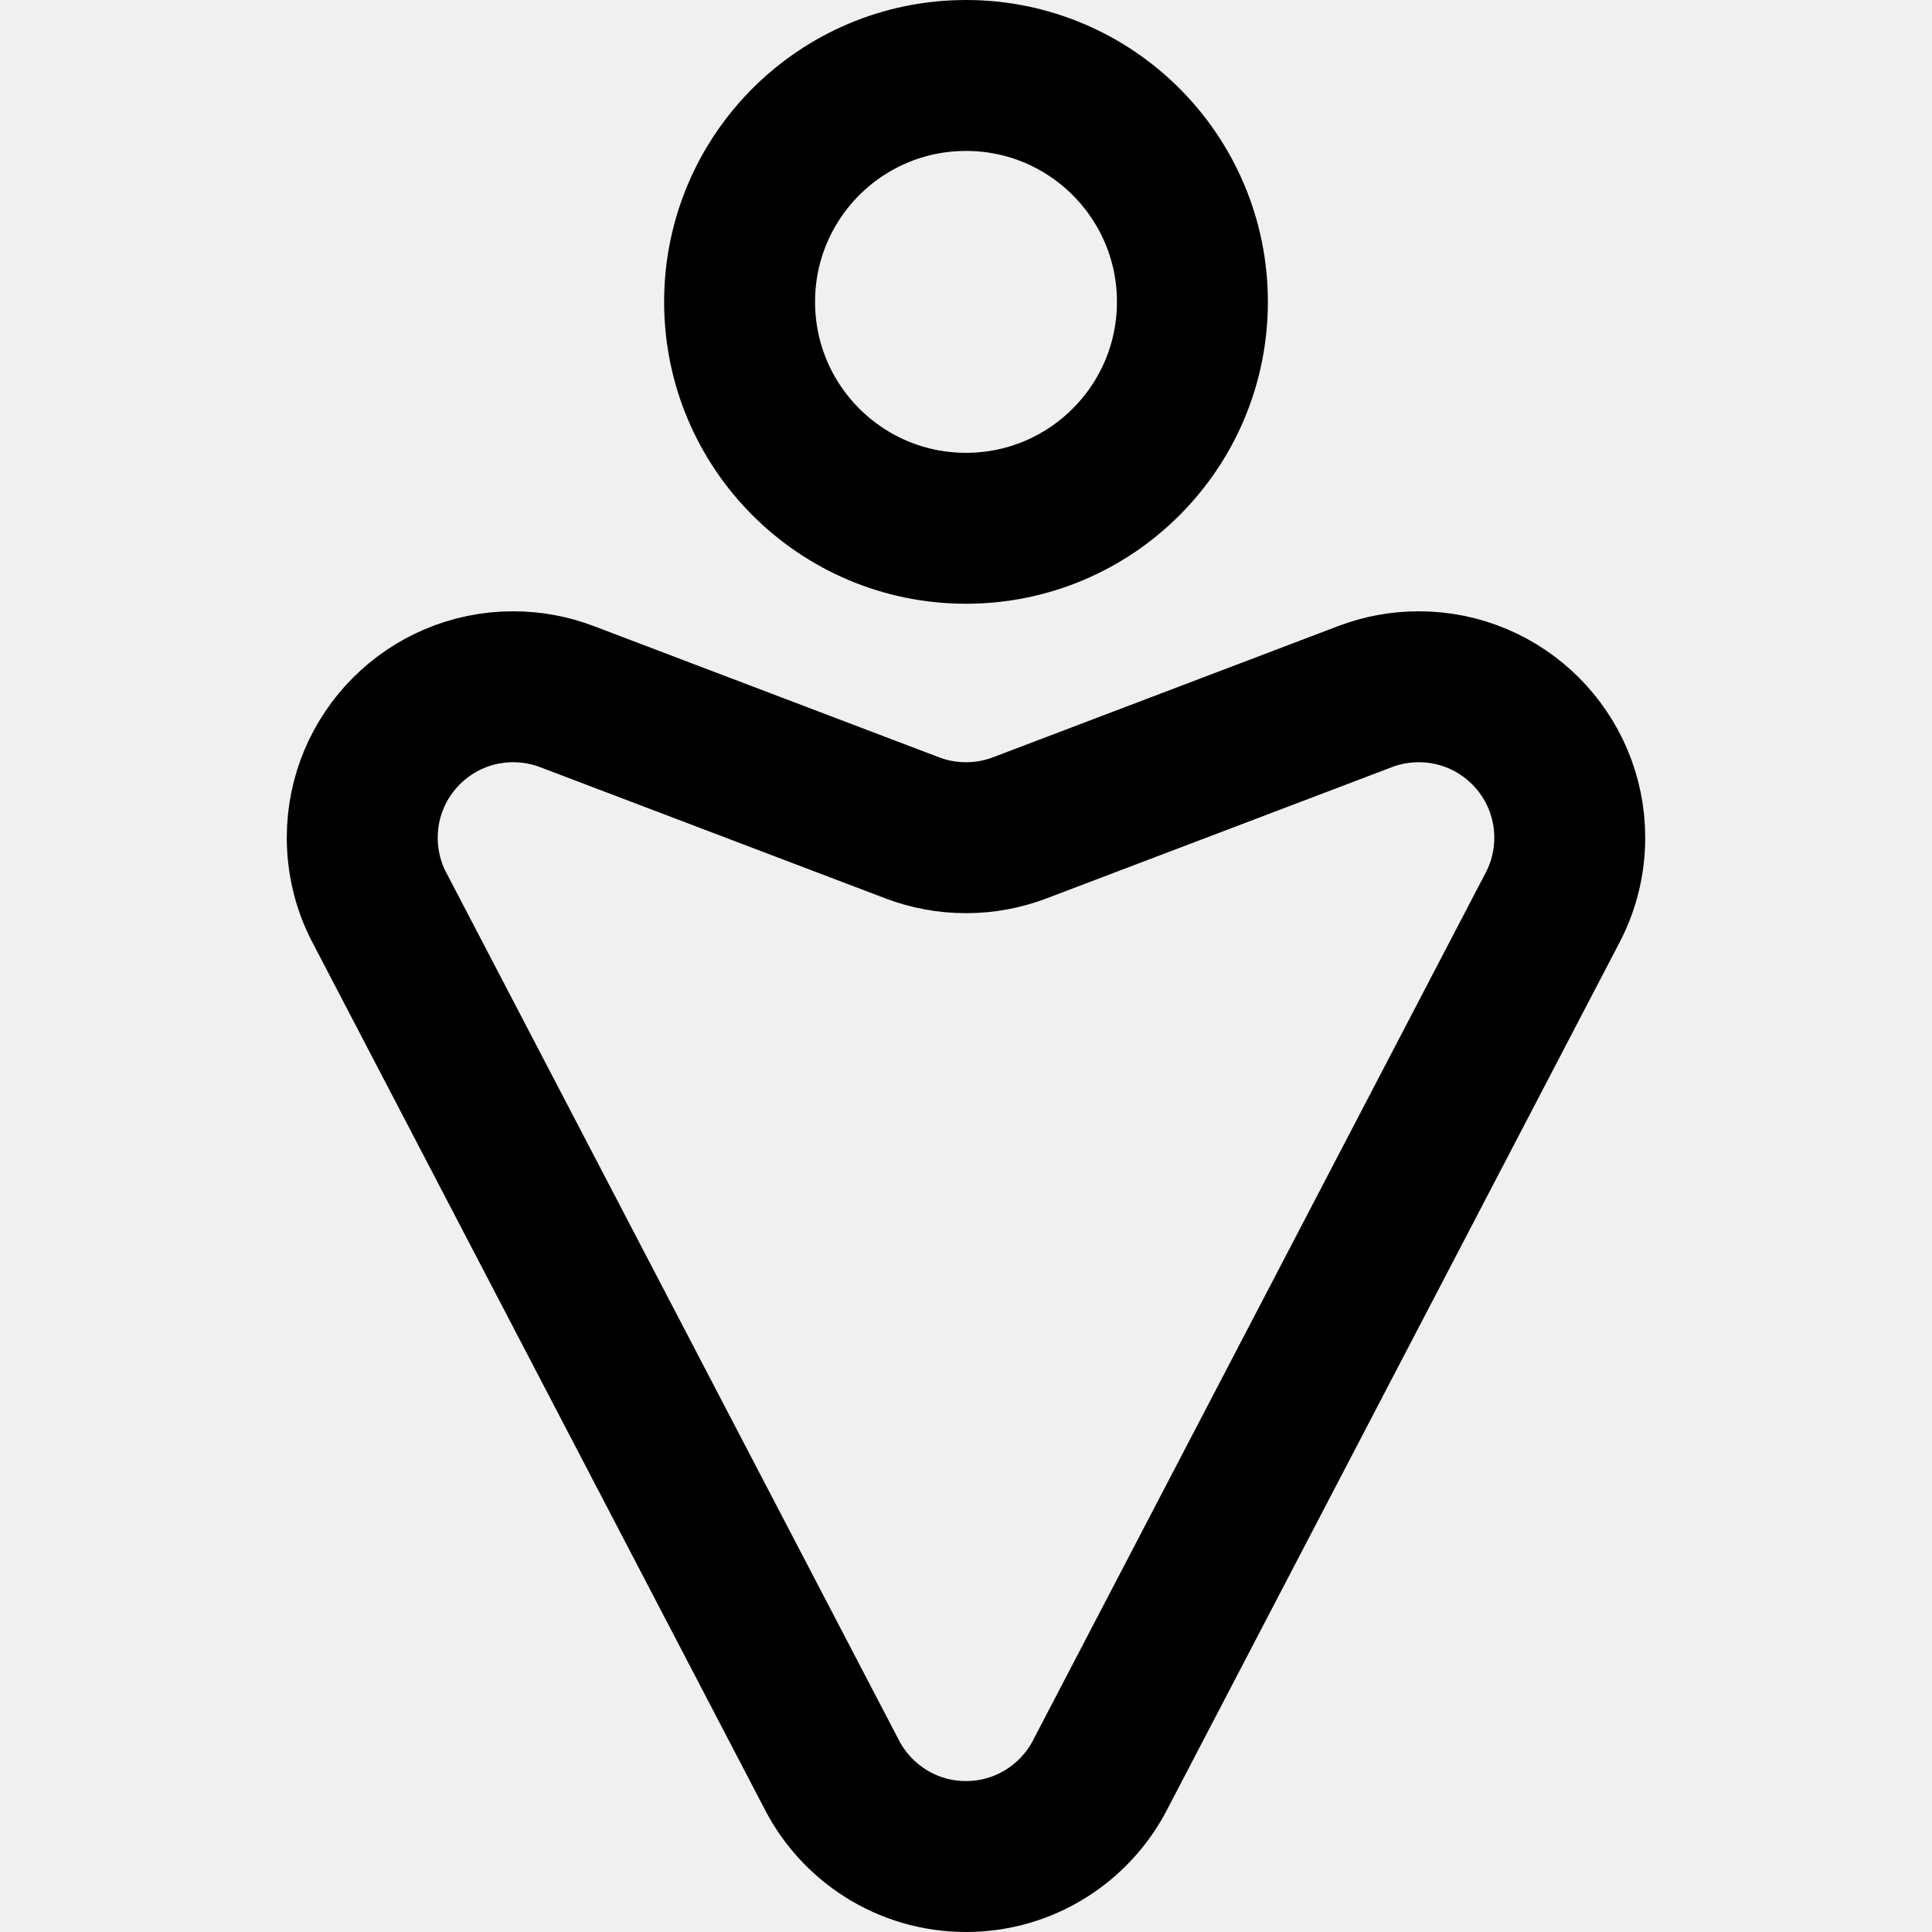
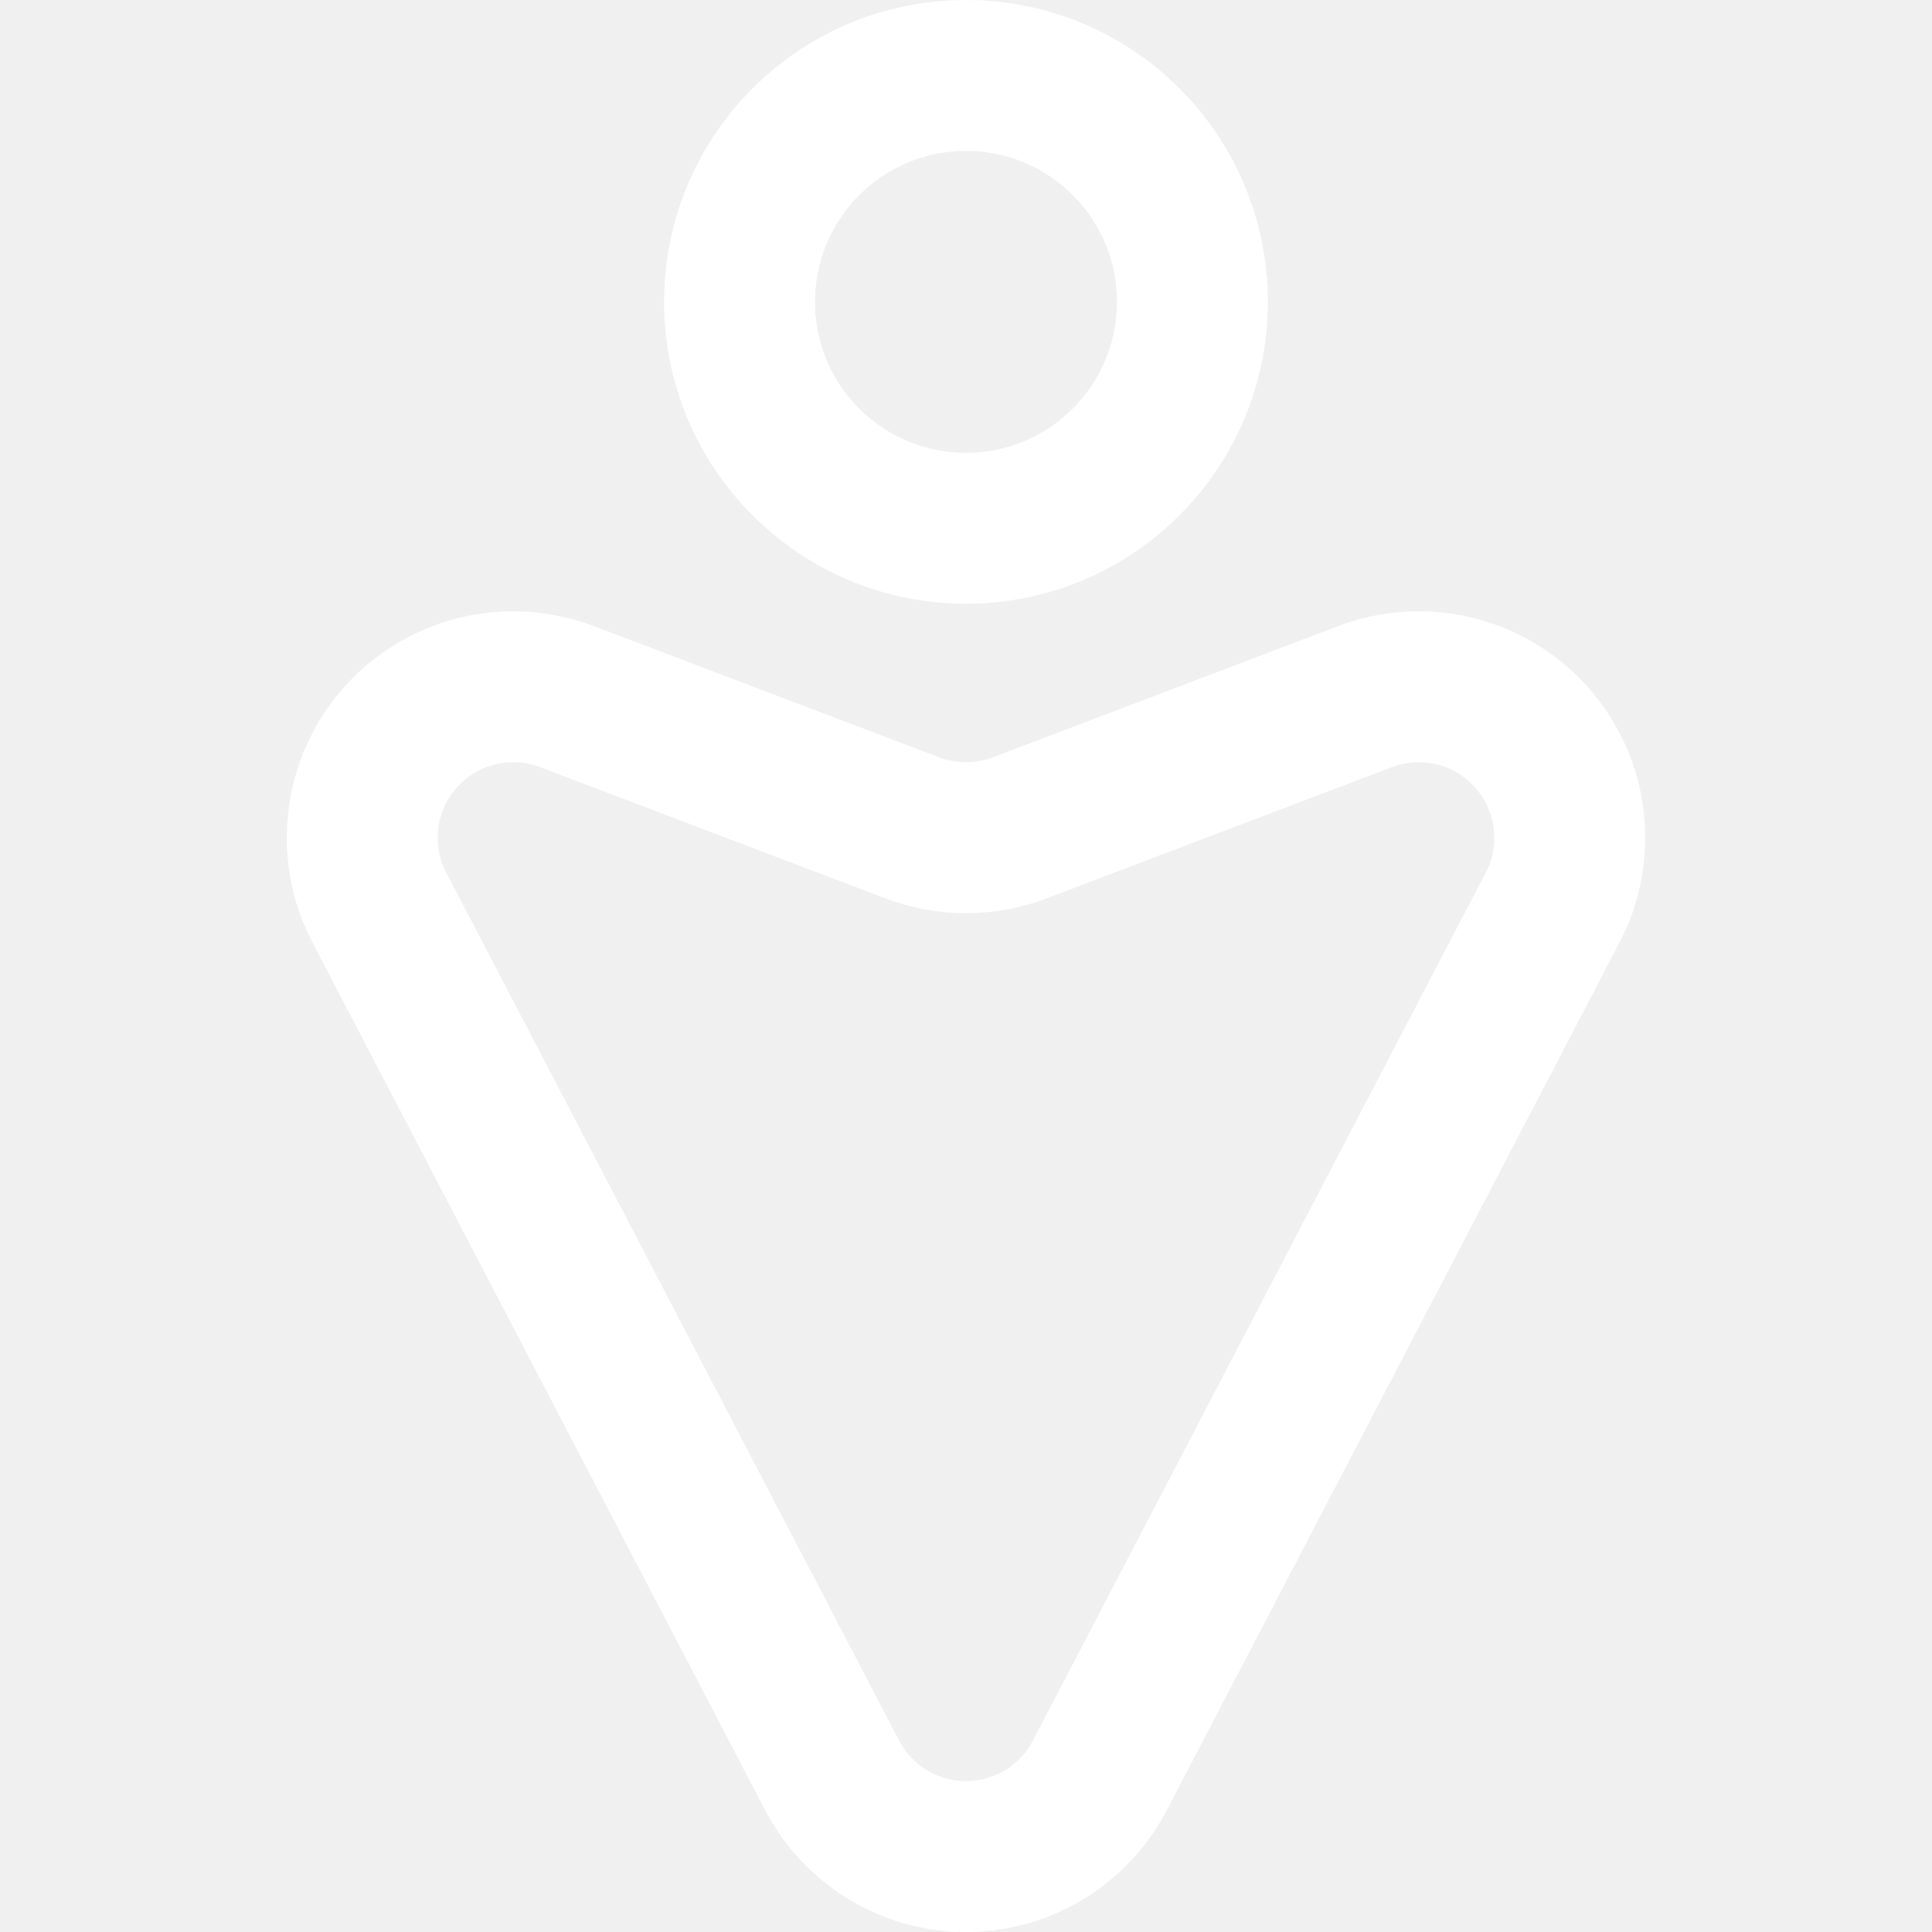
<svg xmlns="http://www.w3.org/2000/svg" version="1.1" id="Capa_1" x="0px" y="0px" viewBox="0 0 512 512" style="enable-background:new 0 0 512 512;" xml:space="preserve" width="512" height="512">
  <g id="Cursor_4_">
-     <circle style="fill:none;stroke:#000000;stroke-width:40;stroke-linecap:round;stroke-linejoin:round;stroke-miterlimit:10;" cx="256" cy="80" r="60" />
-     <path style="fill:none;stroke:#000000;stroke-width:40;stroke-linecap:round;stroke-linejoin:round;stroke-miterlimit:10;" d="   M220.201,469.865l-120-230C97.513,234.488,96,228.421,96,222c0-22.091,17.909-40,40-40c5.003,0,9.792,0.919,14.207,2.597   l91.586,34.807C246.208,221.081,250.997,222,256,222c5.004,0,9.792-0.919,14.207-2.597l91.586-34.807   C366.208,182.919,370.996,182,376,182c22.091,0,40,17.909,40,40c0,6.421-1.513,12.488-4.201,17.865l-120,230   C285.237,482.988,271.671,492,256,492S226.763,482.988,220.201,469.865z" />
+     <circle style="fill:none;stroke:#FFFFFF;stroke-width:40;stroke-linecap:round;stroke-linejoin:round;stroke-miterlimit:10;" cx="256" cy="80" r="60" />
+     <path style="fill:none;stroke:#FFFFFF;stroke-width:40;stroke-linecap:round;stroke-linejoin:round;stroke-miterlimit:10;" d="   M220.201,469.865l-120-230C97.513,234.488,96,228.421,96,222c0-22.091,17.909-40,40-40c5.003,0,9.792,0.919,14.207,2.597   l91.586,34.807C246.208,221.081,250.997,222,256,222c5.004,0,9.792-0.919,14.207-2.597l91.586-34.807   C366.208,182.919,370.996,182,376,182c22.091,0,40,17.909,40,40c0,6.421-1.513,12.488-4.201,17.865l-120,230   C285.237,482.988,271.671,492,256,492S226.763,482.988,220.201,469.865z" />
  </g>
</svg>
